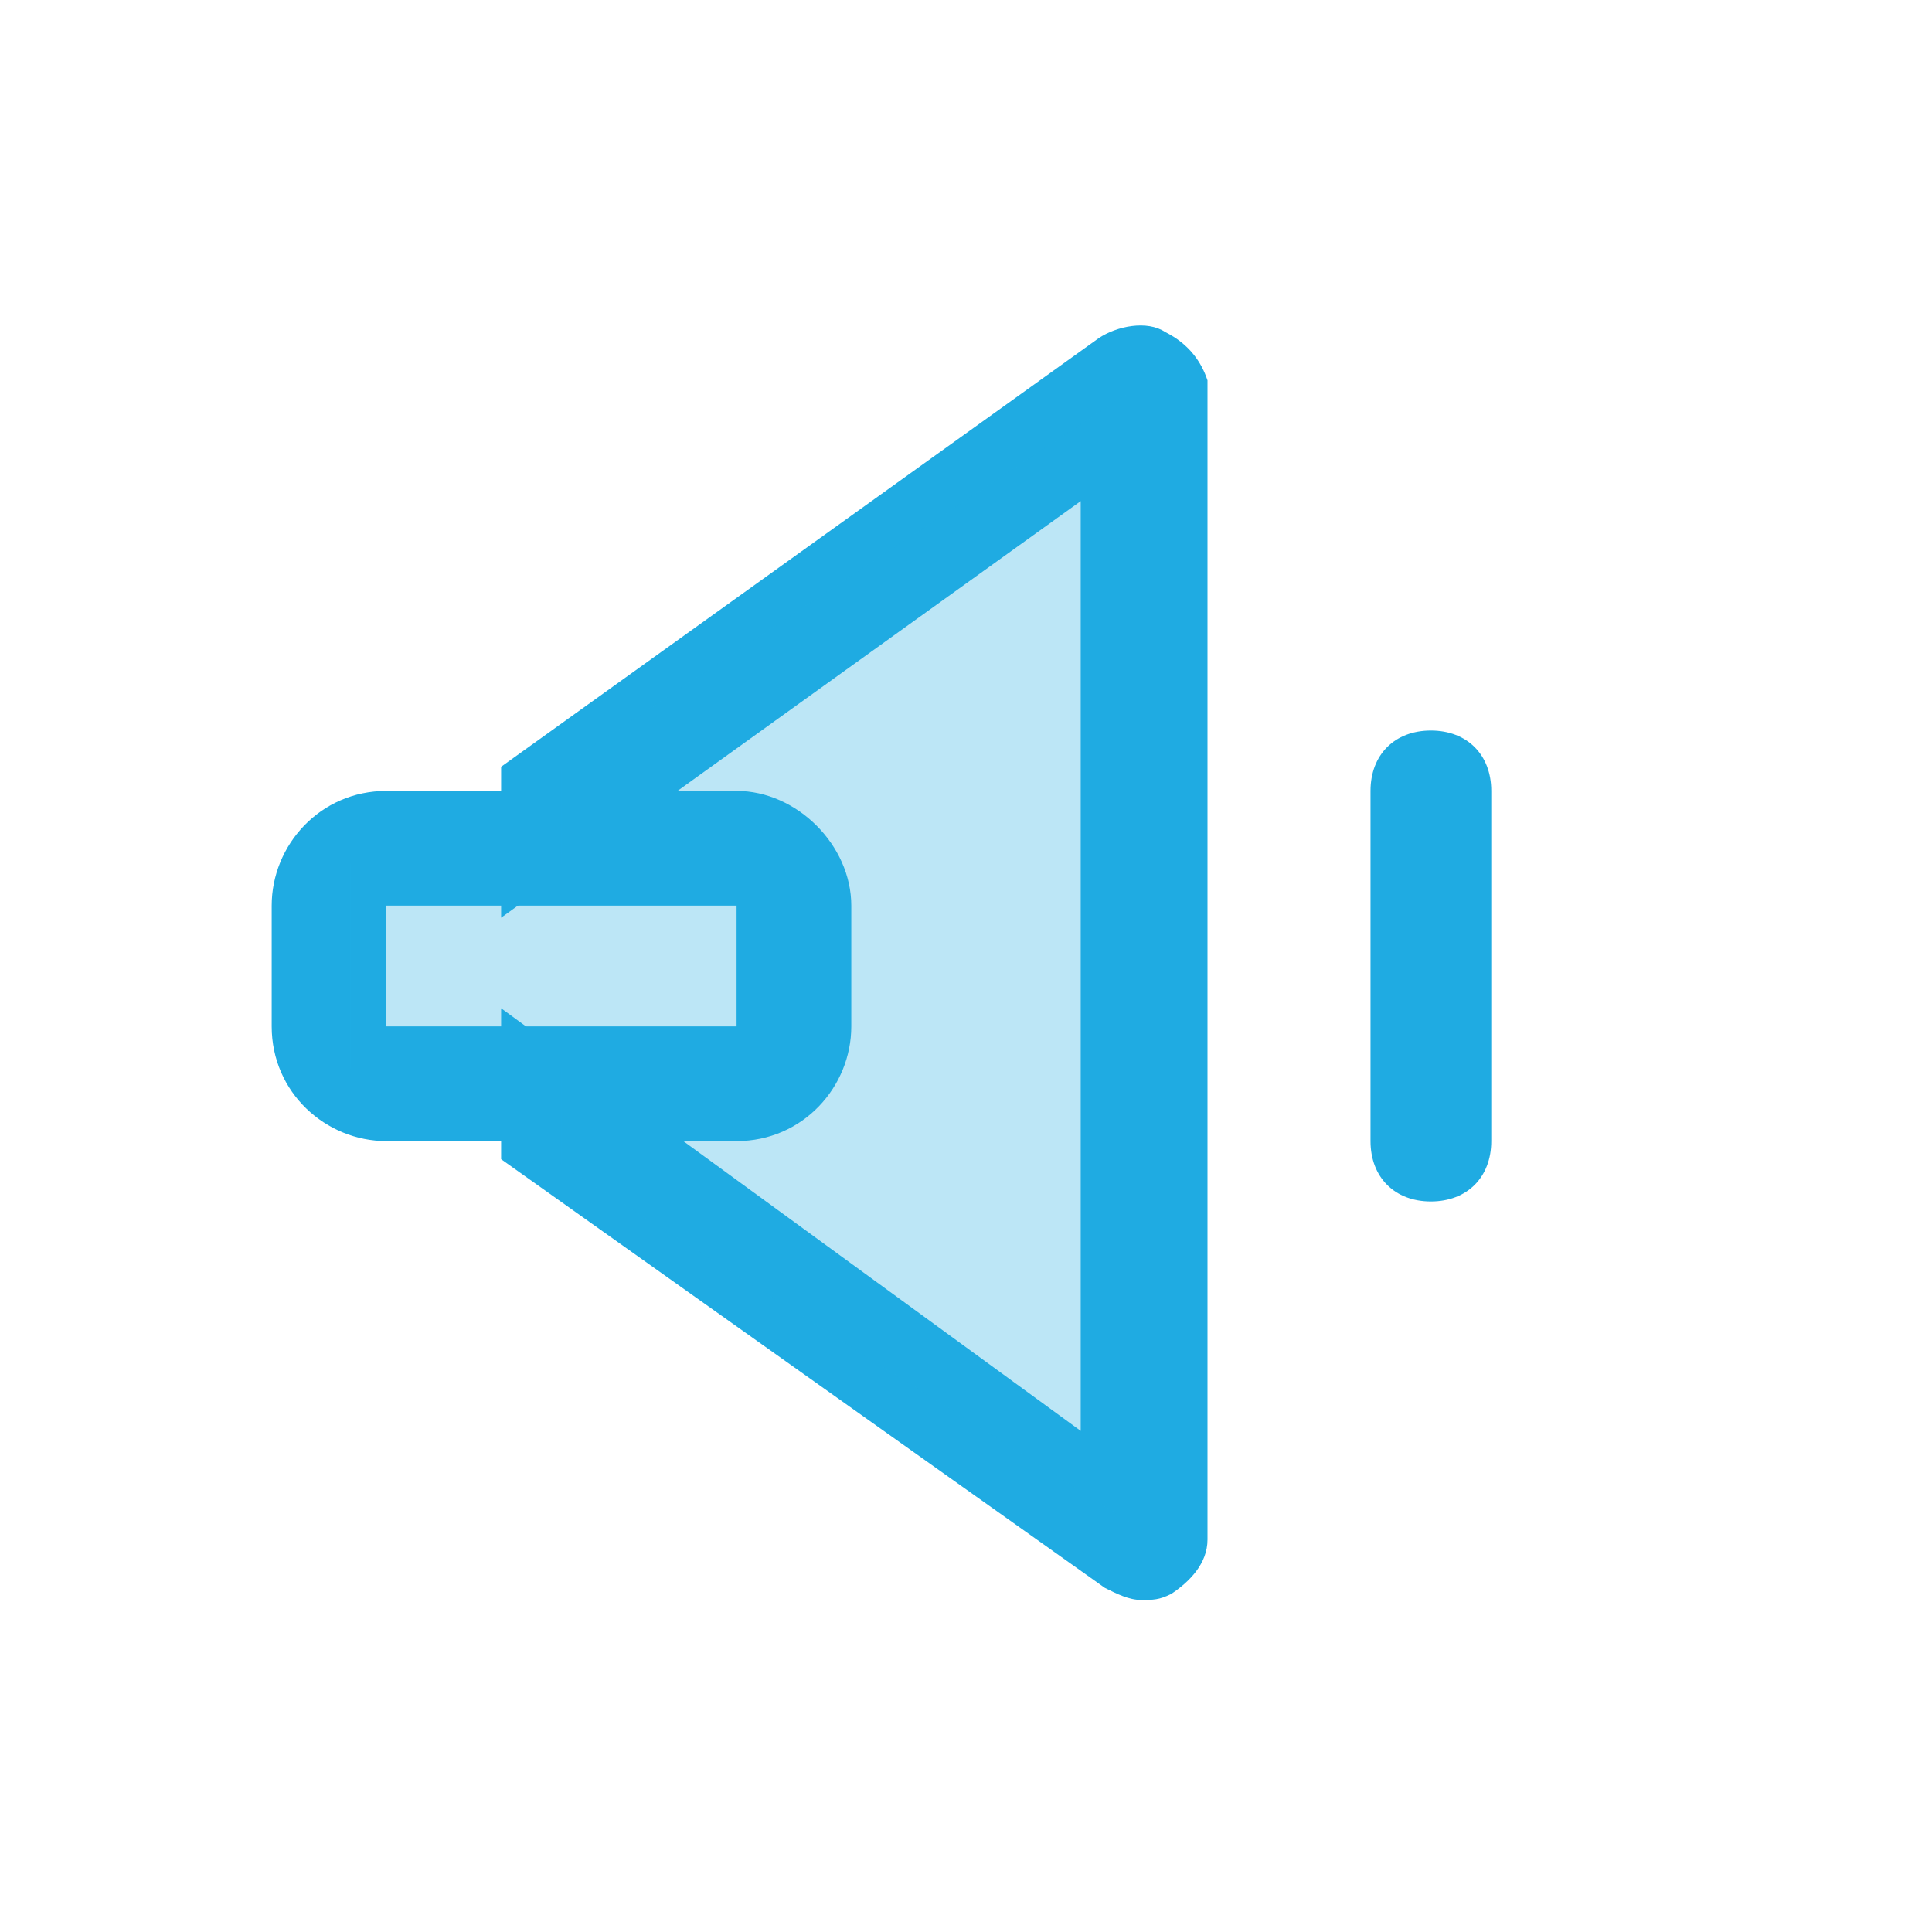
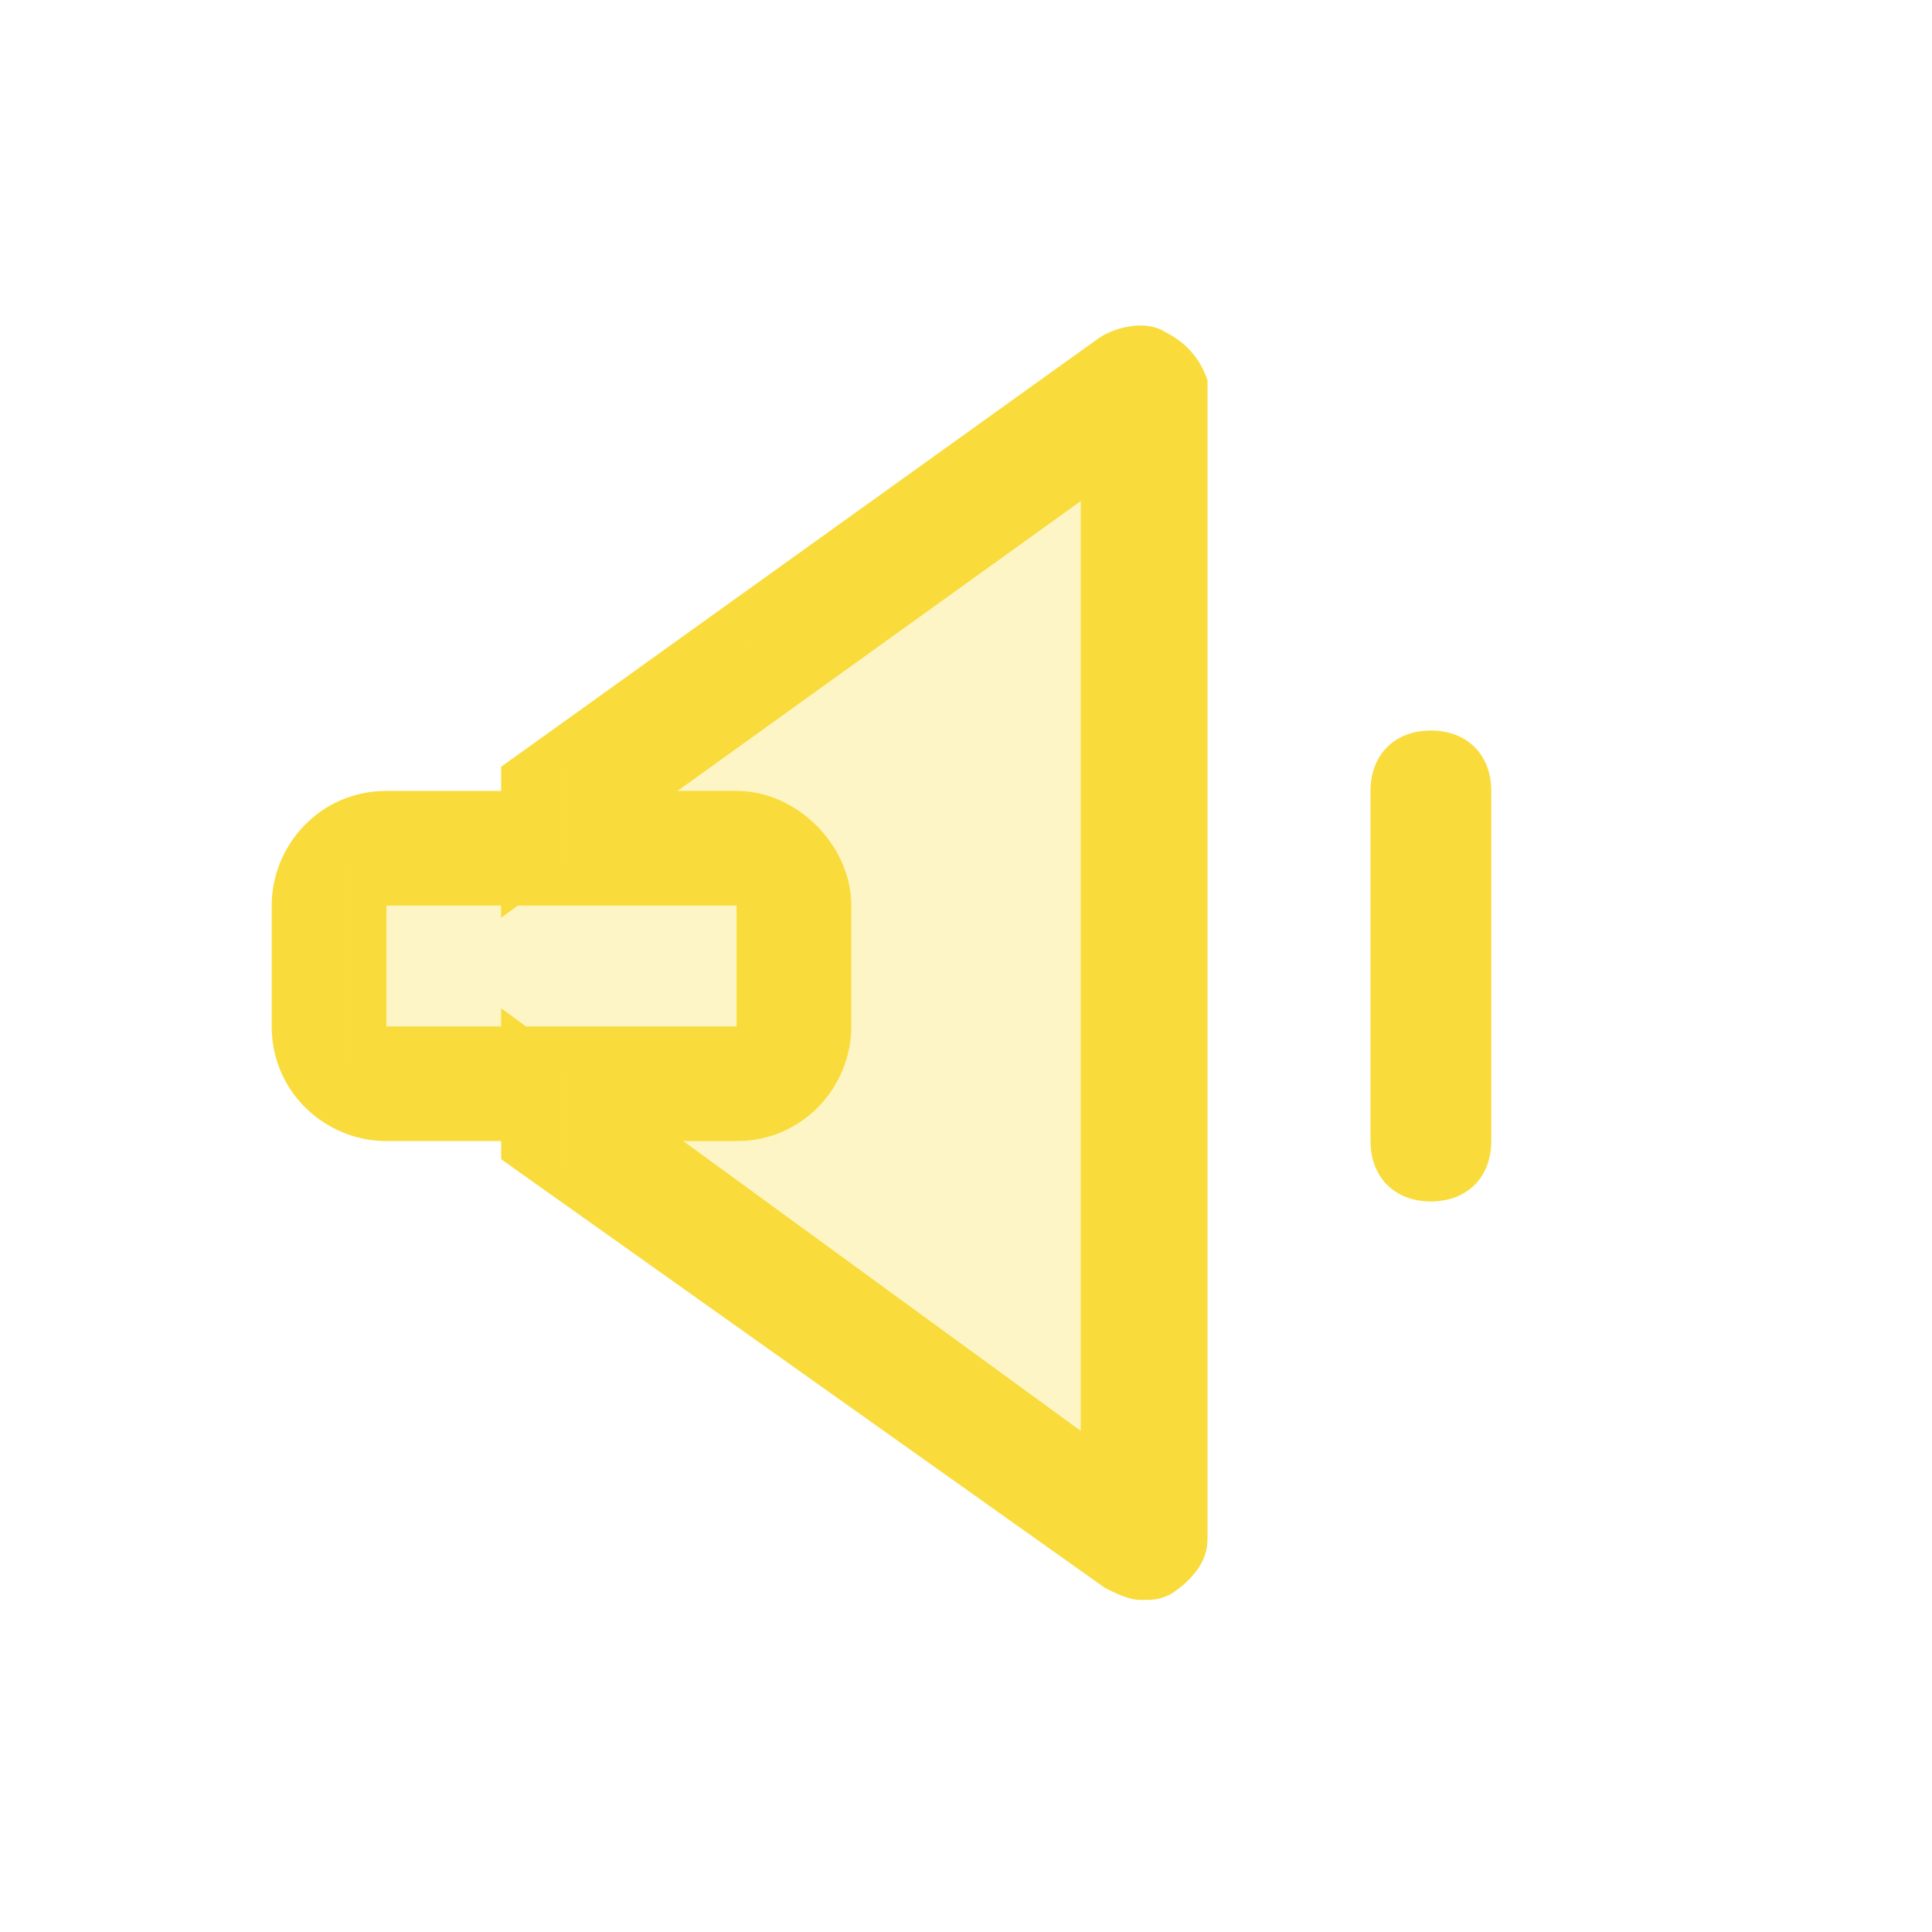
<svg xmlns="http://www.w3.org/2000/svg" version="1.1" id="Layer_1" x="0px" y="0px" viewBox="0 0 32 32" style="enable-background:new 0 0 32 32;" xml:space="preserve">
  <style type="text/css">
- 	.st0{fill:#1FABE2;}
- 	.st1{opacity:0.3;fill:#1FABE2;}
+ 	.st0{fill:#F9DC3B;}
+ 	.st1{opacity:0.3;fill:#F9DC3B;}
</style>
  <g id="Rectangle_4">
    <g>
      <path class="st0" d="M19.3,5.5c-0.3-0.2-0.8-0.1-1.1,0.1l-9.9,7.1v2.5l9.6-6.9v15.4l-9.6-7v2.5l10,7.1c0.2,0.1,0.4,0.2,0.6,0.2    s0.3,0,0.5-0.1c0.3-0.2,0.6-0.5,0.6-0.9V6.3C19.9,6,19.7,5.7,19.3,5.5z" />
    </g>
  </g>
  <g id="Rectangle_2_copy_4">
    <g>
      <path class="st0" d="M12.2,13.1H6.4c-1.1,0-1.9,0.9-1.9,1.9v2c0,1.1,0.9,1.9,1.9,1.9h5.8c1.1,0,1.9-0.9,1.9-1.9v-2    C14.1,14,13.2,13.1,12.2,13.1z M12.2,17H6.4v-2h5.8C12.2,15,12.2,17,12.2,17z" />
    </g>
  </g>
  <g id="Rounded_Rectangle_4">
    <g>
      <path class="st0" d="M23.7,12.1c-0.6,0-1,0.4-1,1v5.8c0,0.6,0.4,1,1,1s1-0.4,1-1v-5.8C24.7,12.5,24.3,12.1,23.7,12.1z" />
    </g>
  </g>
  <polygon class="st1" points="9.3,12.7 9.3,14.3 5.8,14.3 5.8,17.7 9.3,17.7 9.3,19.3 18.7,25.2 18.7,6.5 " />
</svg>
